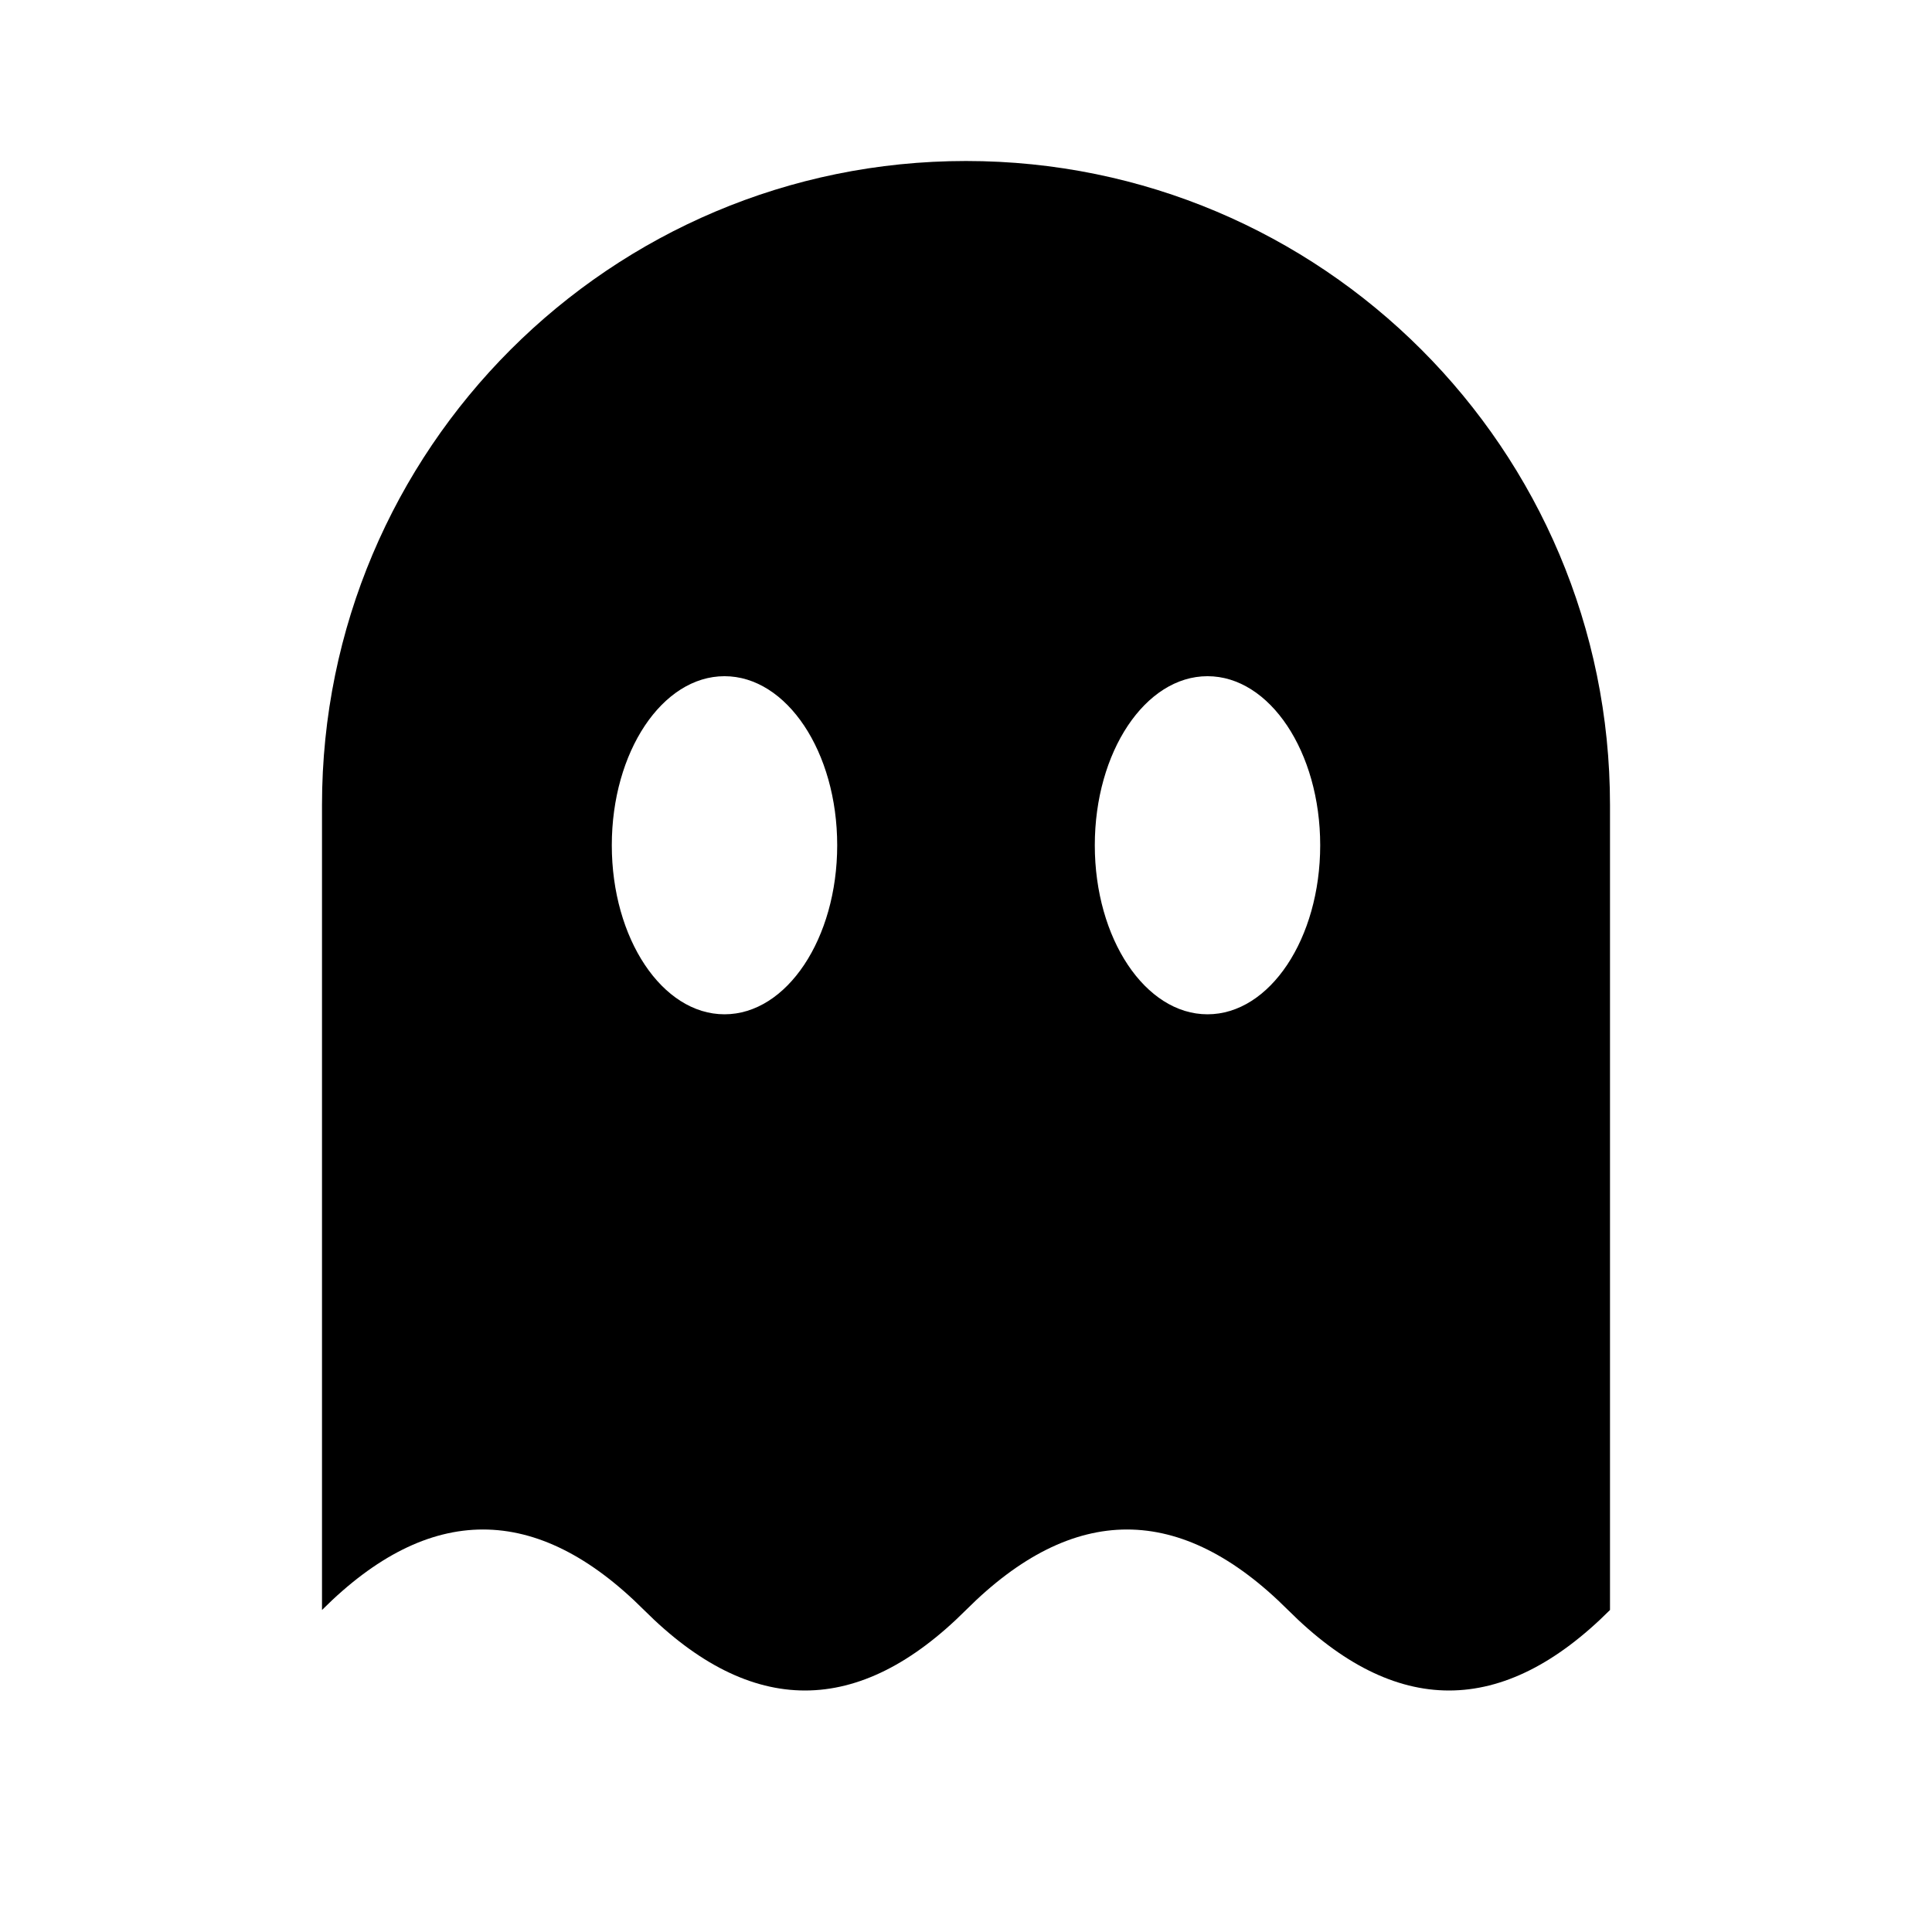
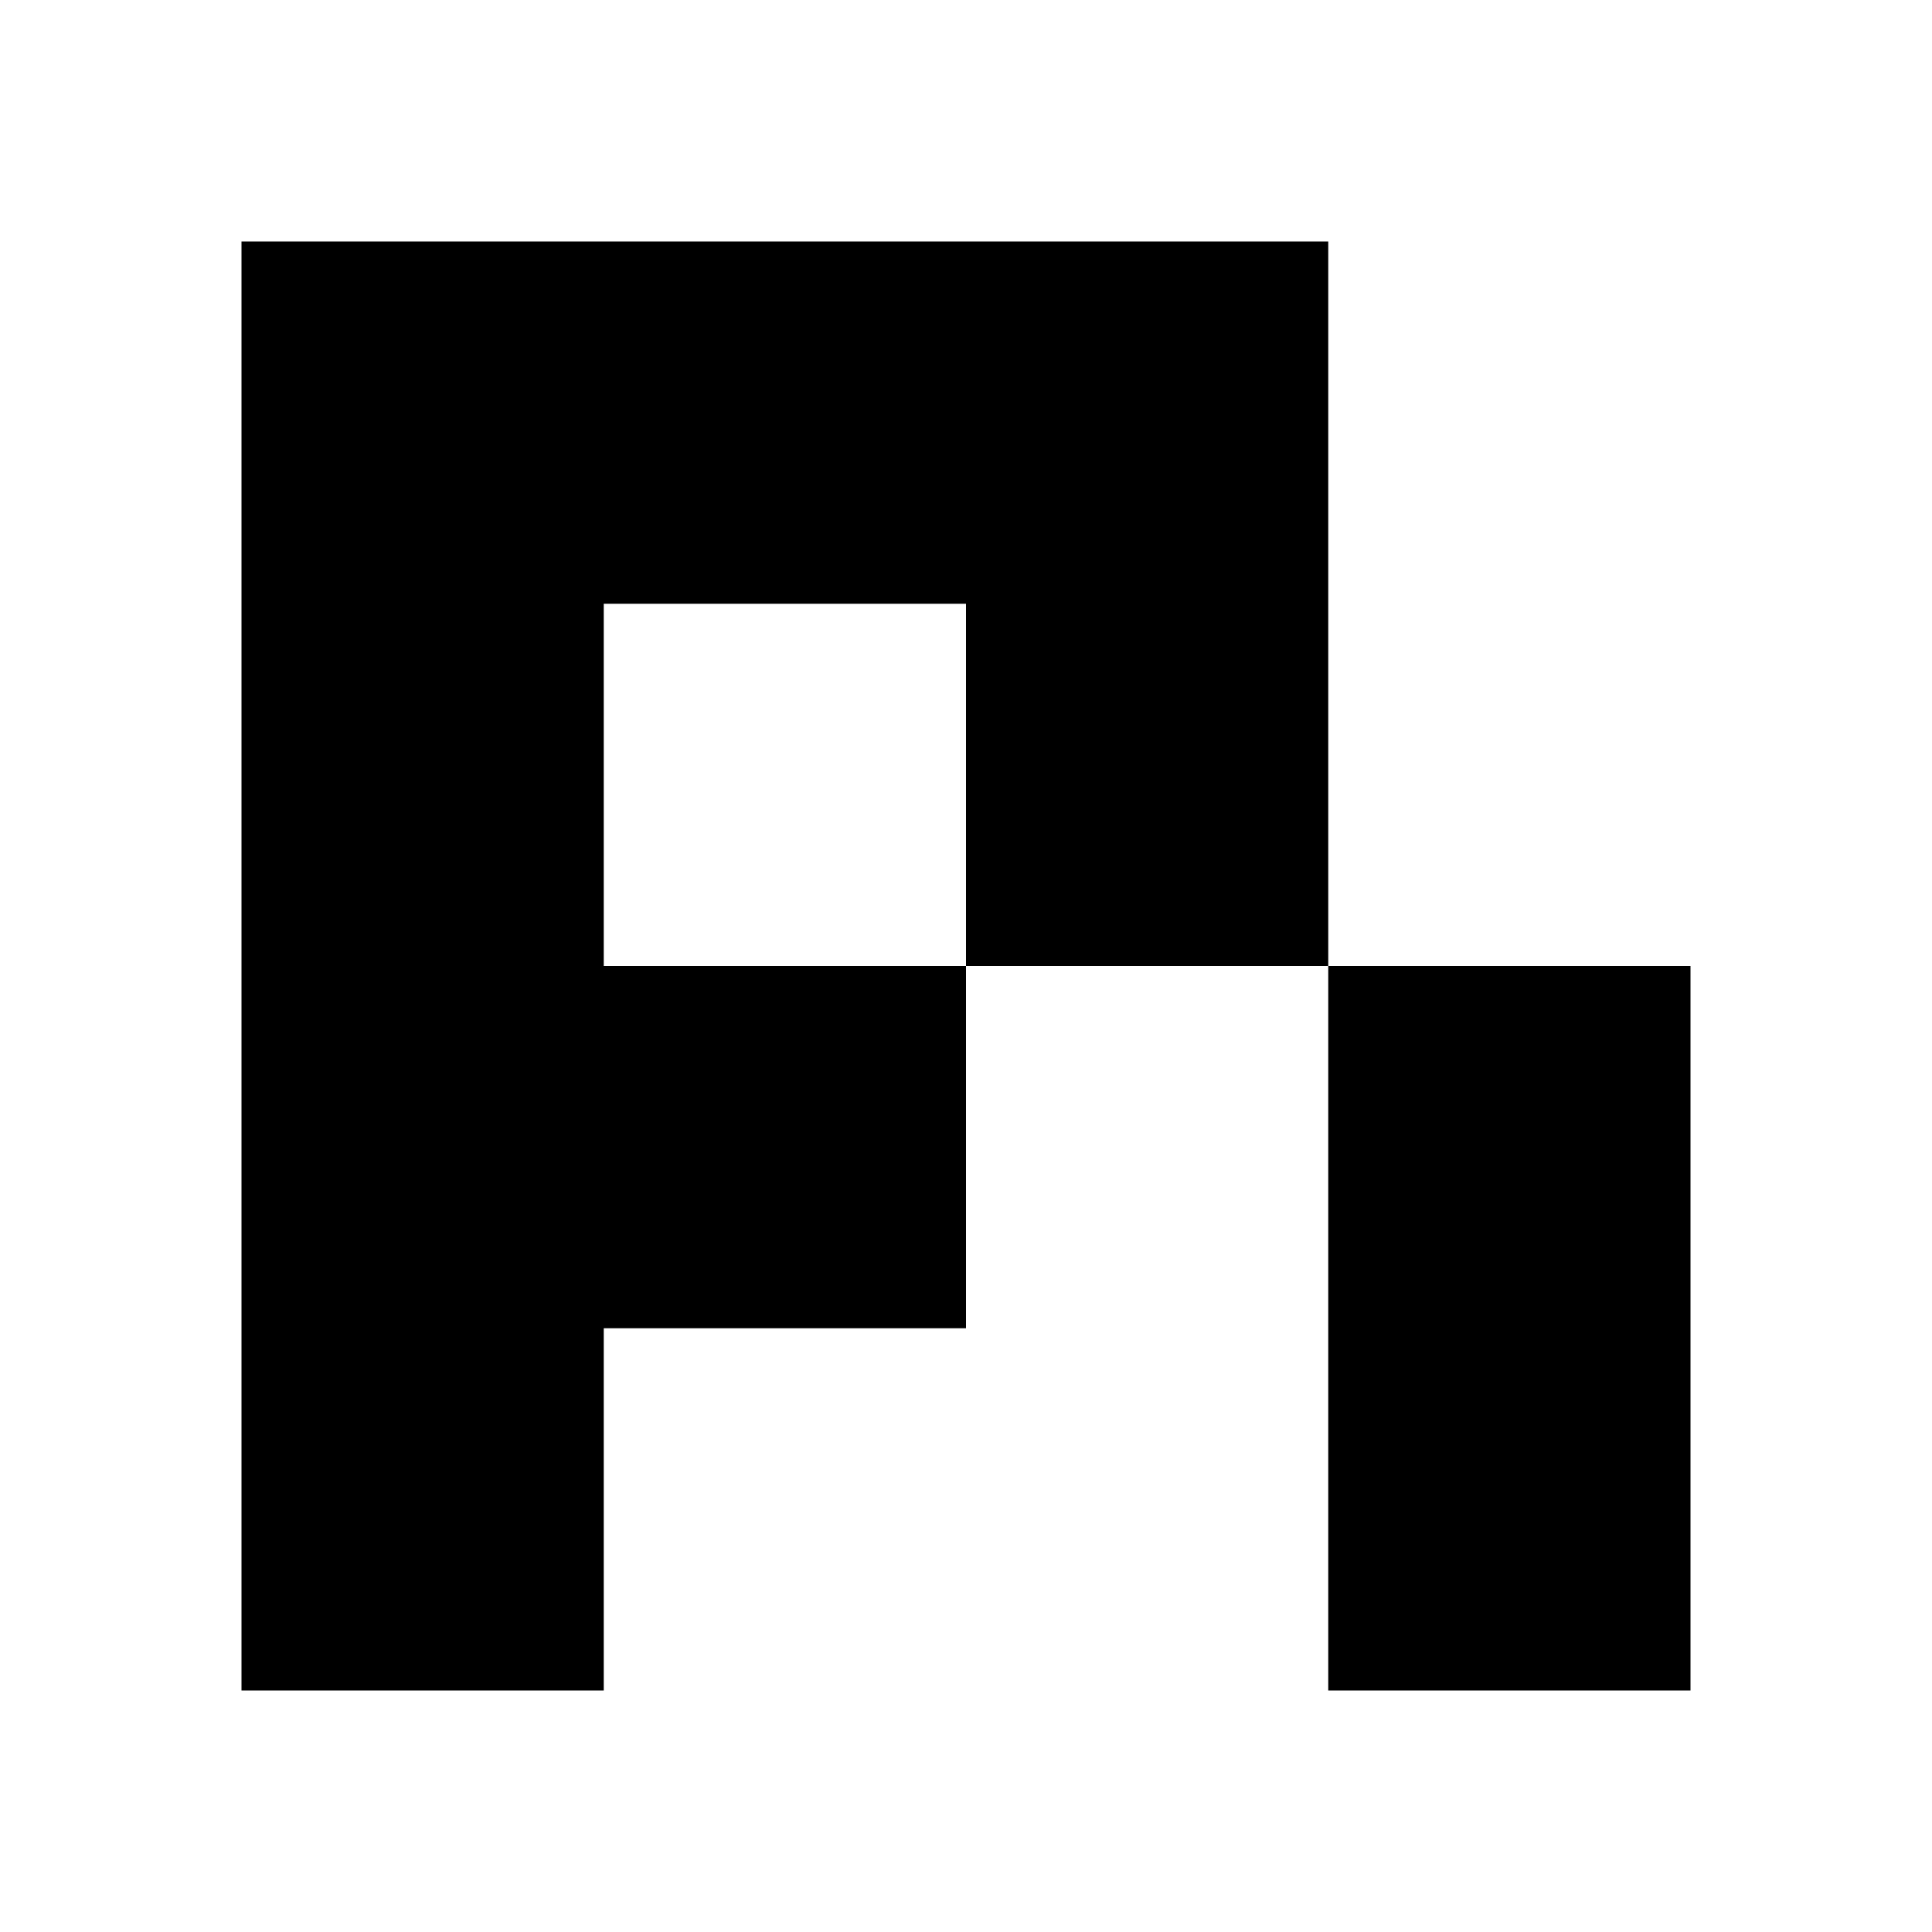
<svg xmlns="http://www.w3.org/2000/svg" width="24" height="24" viewBox="0 0 24 24">
-   <path fill="black" fill-rule="evenodd" d="M4 20V10a8 8 0 0 1 16 0v10q-2 2-4 0t-4 0t-4 0t-4 0Z M9 8.4a1.4 2.1 0 1 0 0 4.2a1.4 2.1 0 1 0 0-4.2 M15 8.4a1.4 2.1 0 1 0 0 4.2a1.4 2.1 0 1 0 0-4.2" />
+   <path fill="black" fill-rule="evenodd" d="M3 3H16.5V12H12V16.5H7.5V21H3ZM7.5 7.5V12H12V7.5ZM16.5 12H21V21H16.5Z" />
</svg>
